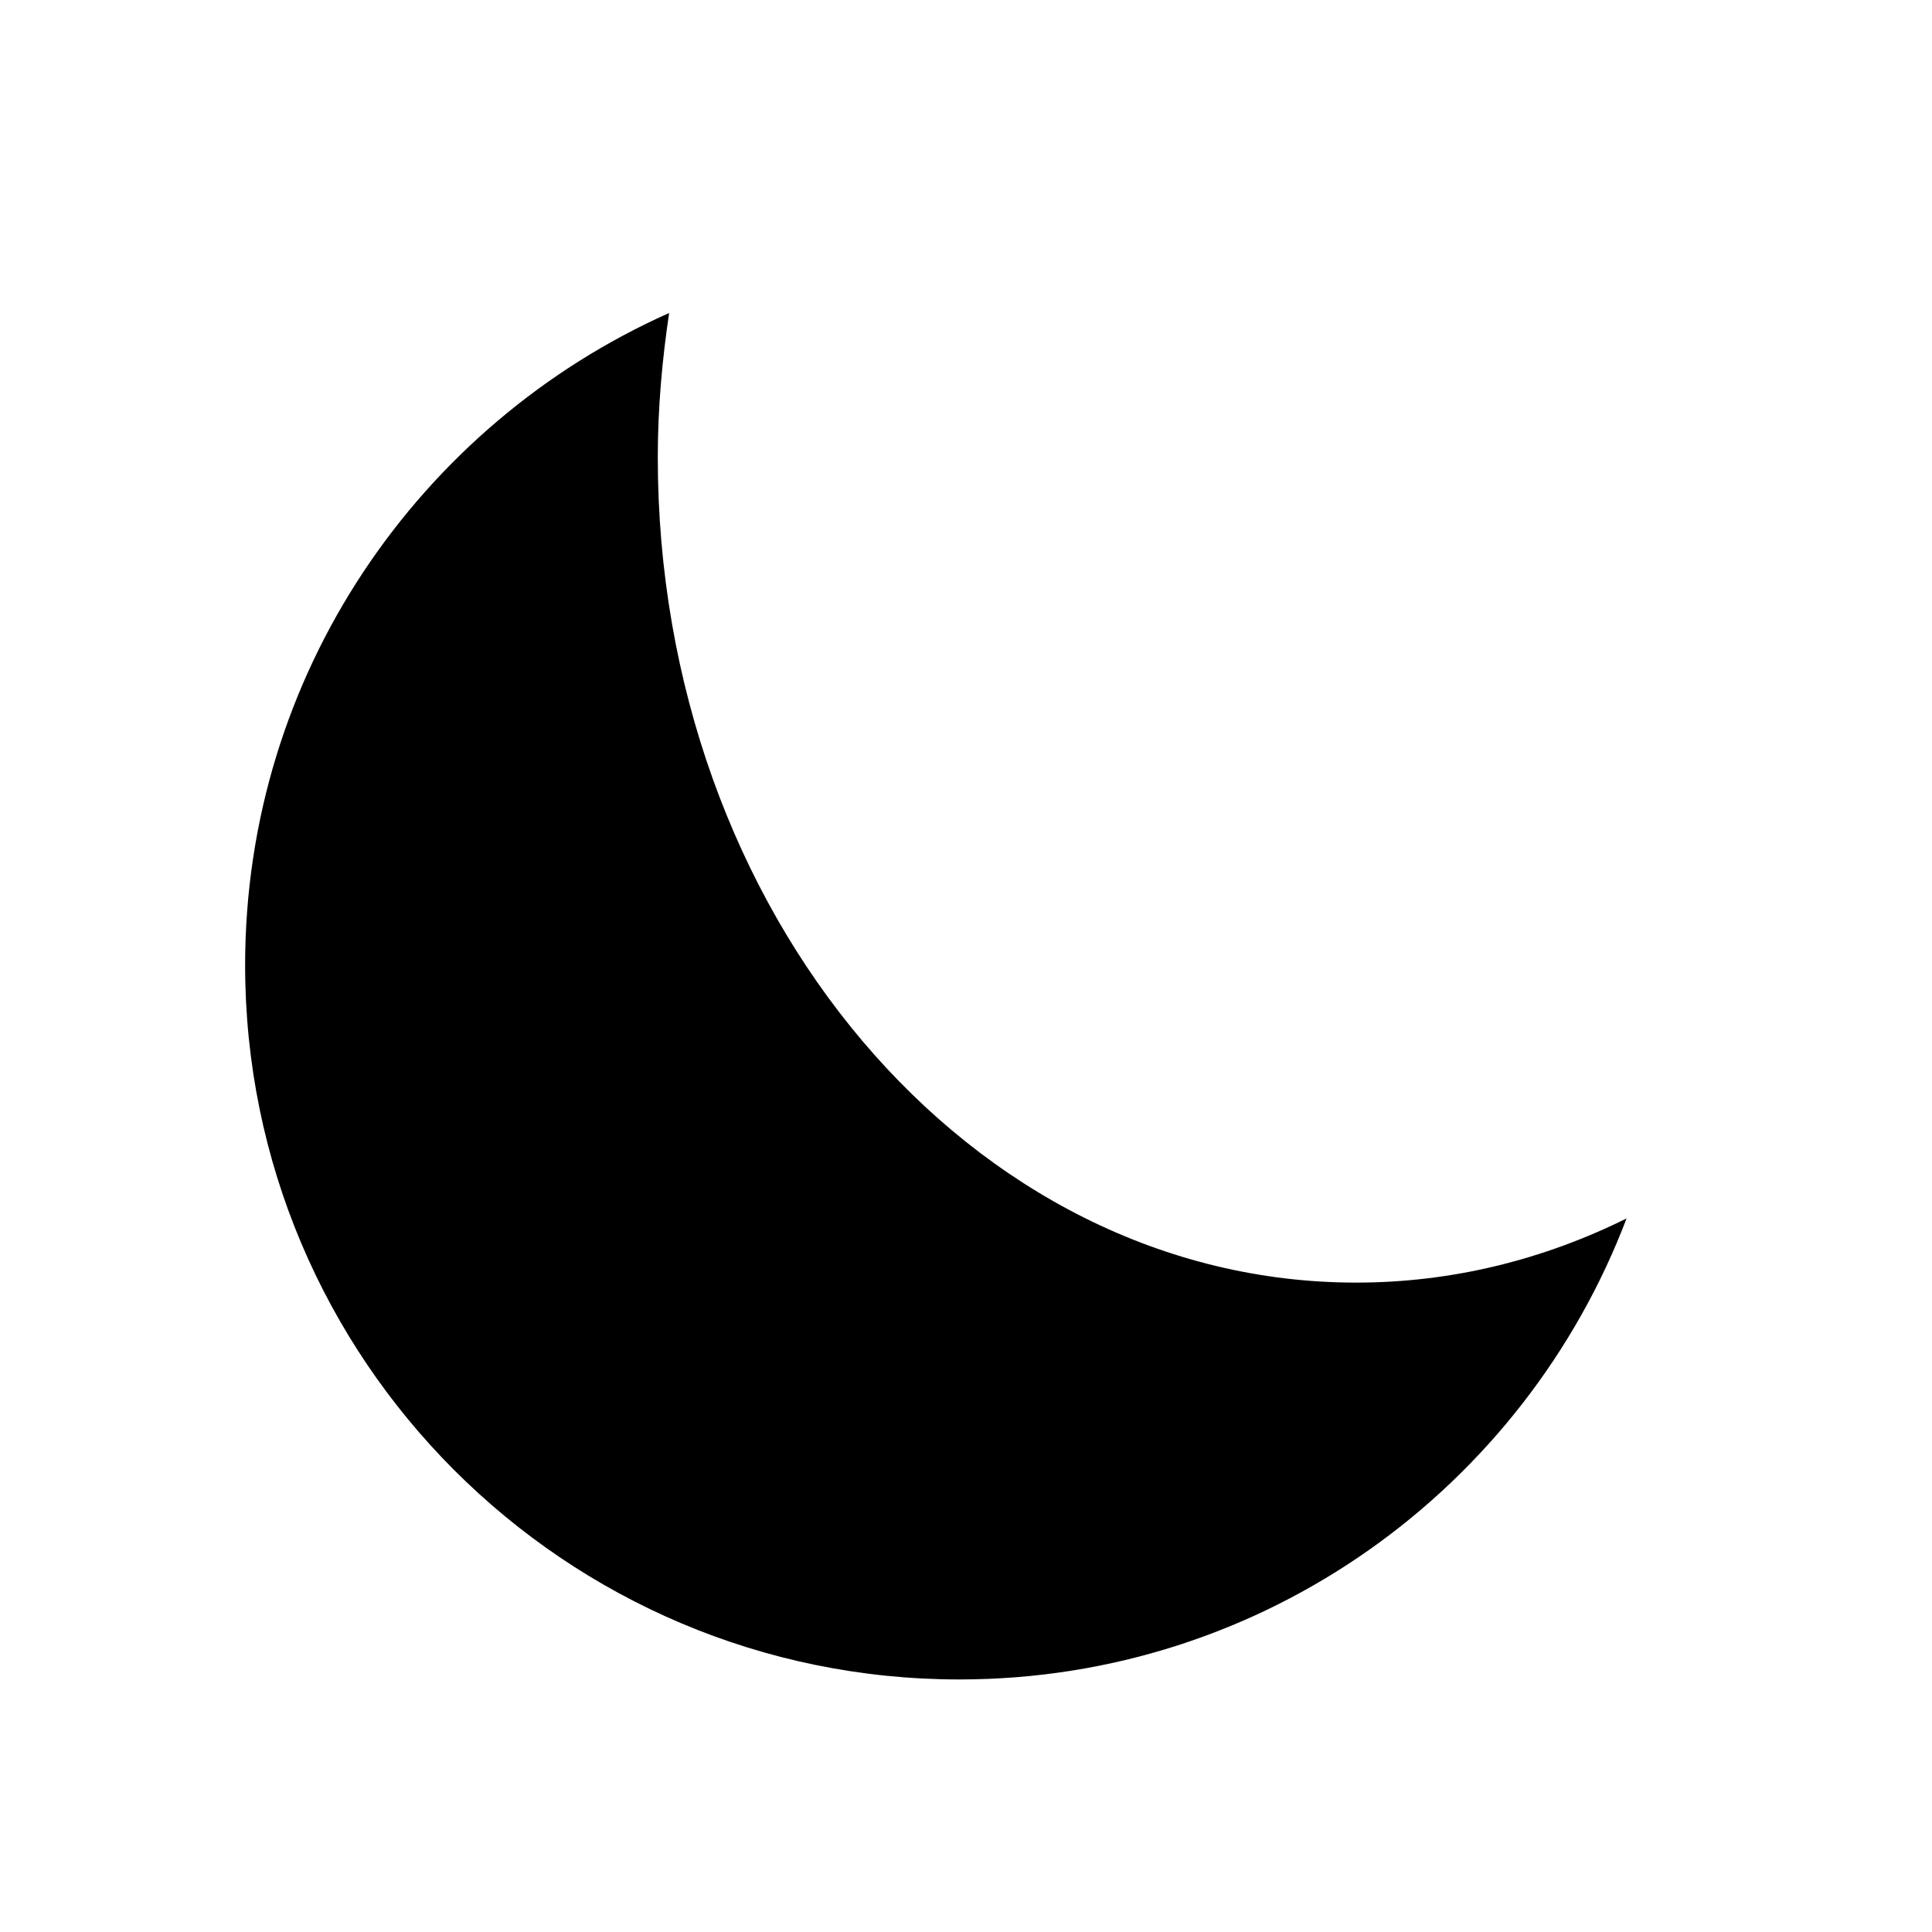
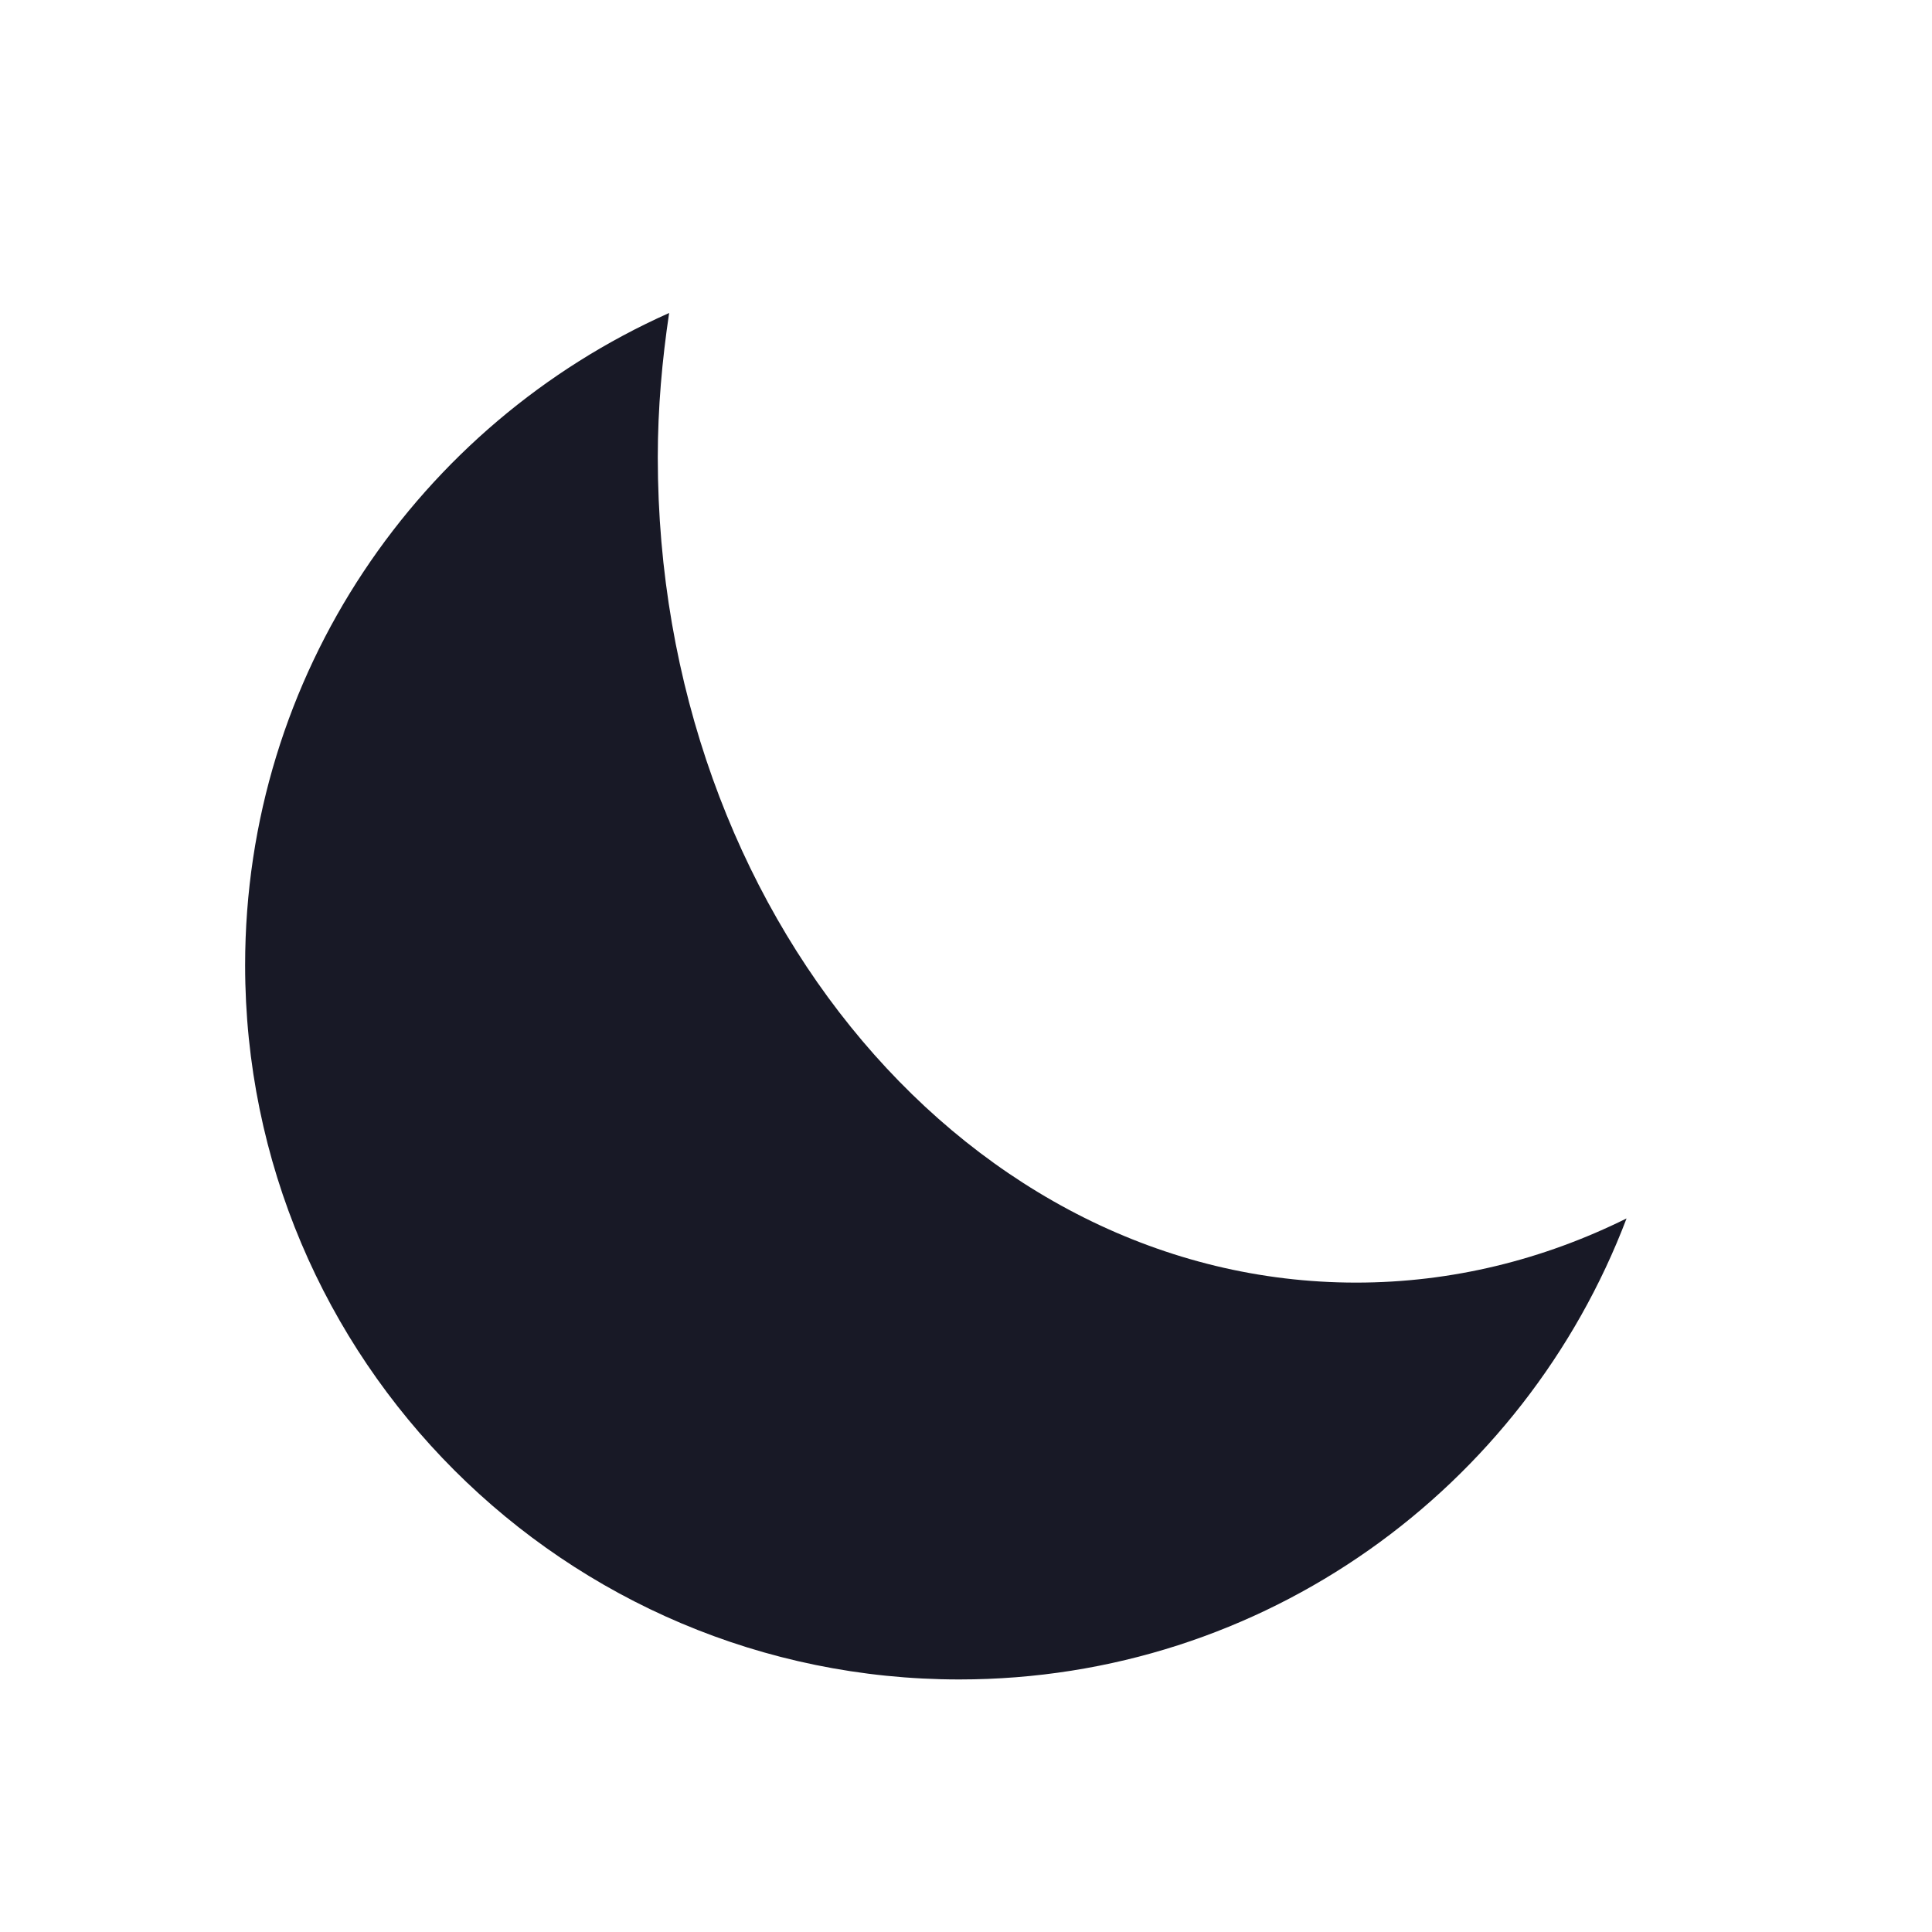
- <svg xmlns="http://www.w3.org/2000/svg" fill="#000000" width="800px" height="800px" viewBox="0 0 32 32" version="1.1">
-   <path d="M10.895 7.574c0 7.55 5.179 13.67 11.567 13.67 1.588 0 3.101-0.38 4.479-1.063-1.695 4.46-5.996 7.636-11.051 7.636-6.533 0-11.83-5.297-11.83-11.83 0-4.82 2.888-8.959 7.023-10.803-0.116 0.778-0.188 1.573-0.188 2.39z" />
+ <svg xmlns="http://www.w3.org/2000/svg" fill="#000000" width="800px" height="800px" viewBox="0 0 32 32" version="1.1" id="svg1">
+   <defs id="defs1" />
+   <path d="M10.895 7.574c0 7.55 5.179 13.67 11.567 13.67 1.588 0 3.101-0.38 4.479-1.063-1.695 4.46-5.996 7.636-11.051 7.636-6.533 0-11.83-5.297-11.83-11.83 0-4.82 2.888-8.959 7.023-10.803-0.116 0.778-0.188 1.573-0.188 2.39z" id="path1" style="fill:#181926;fill-opacity:1" />
</svg>
